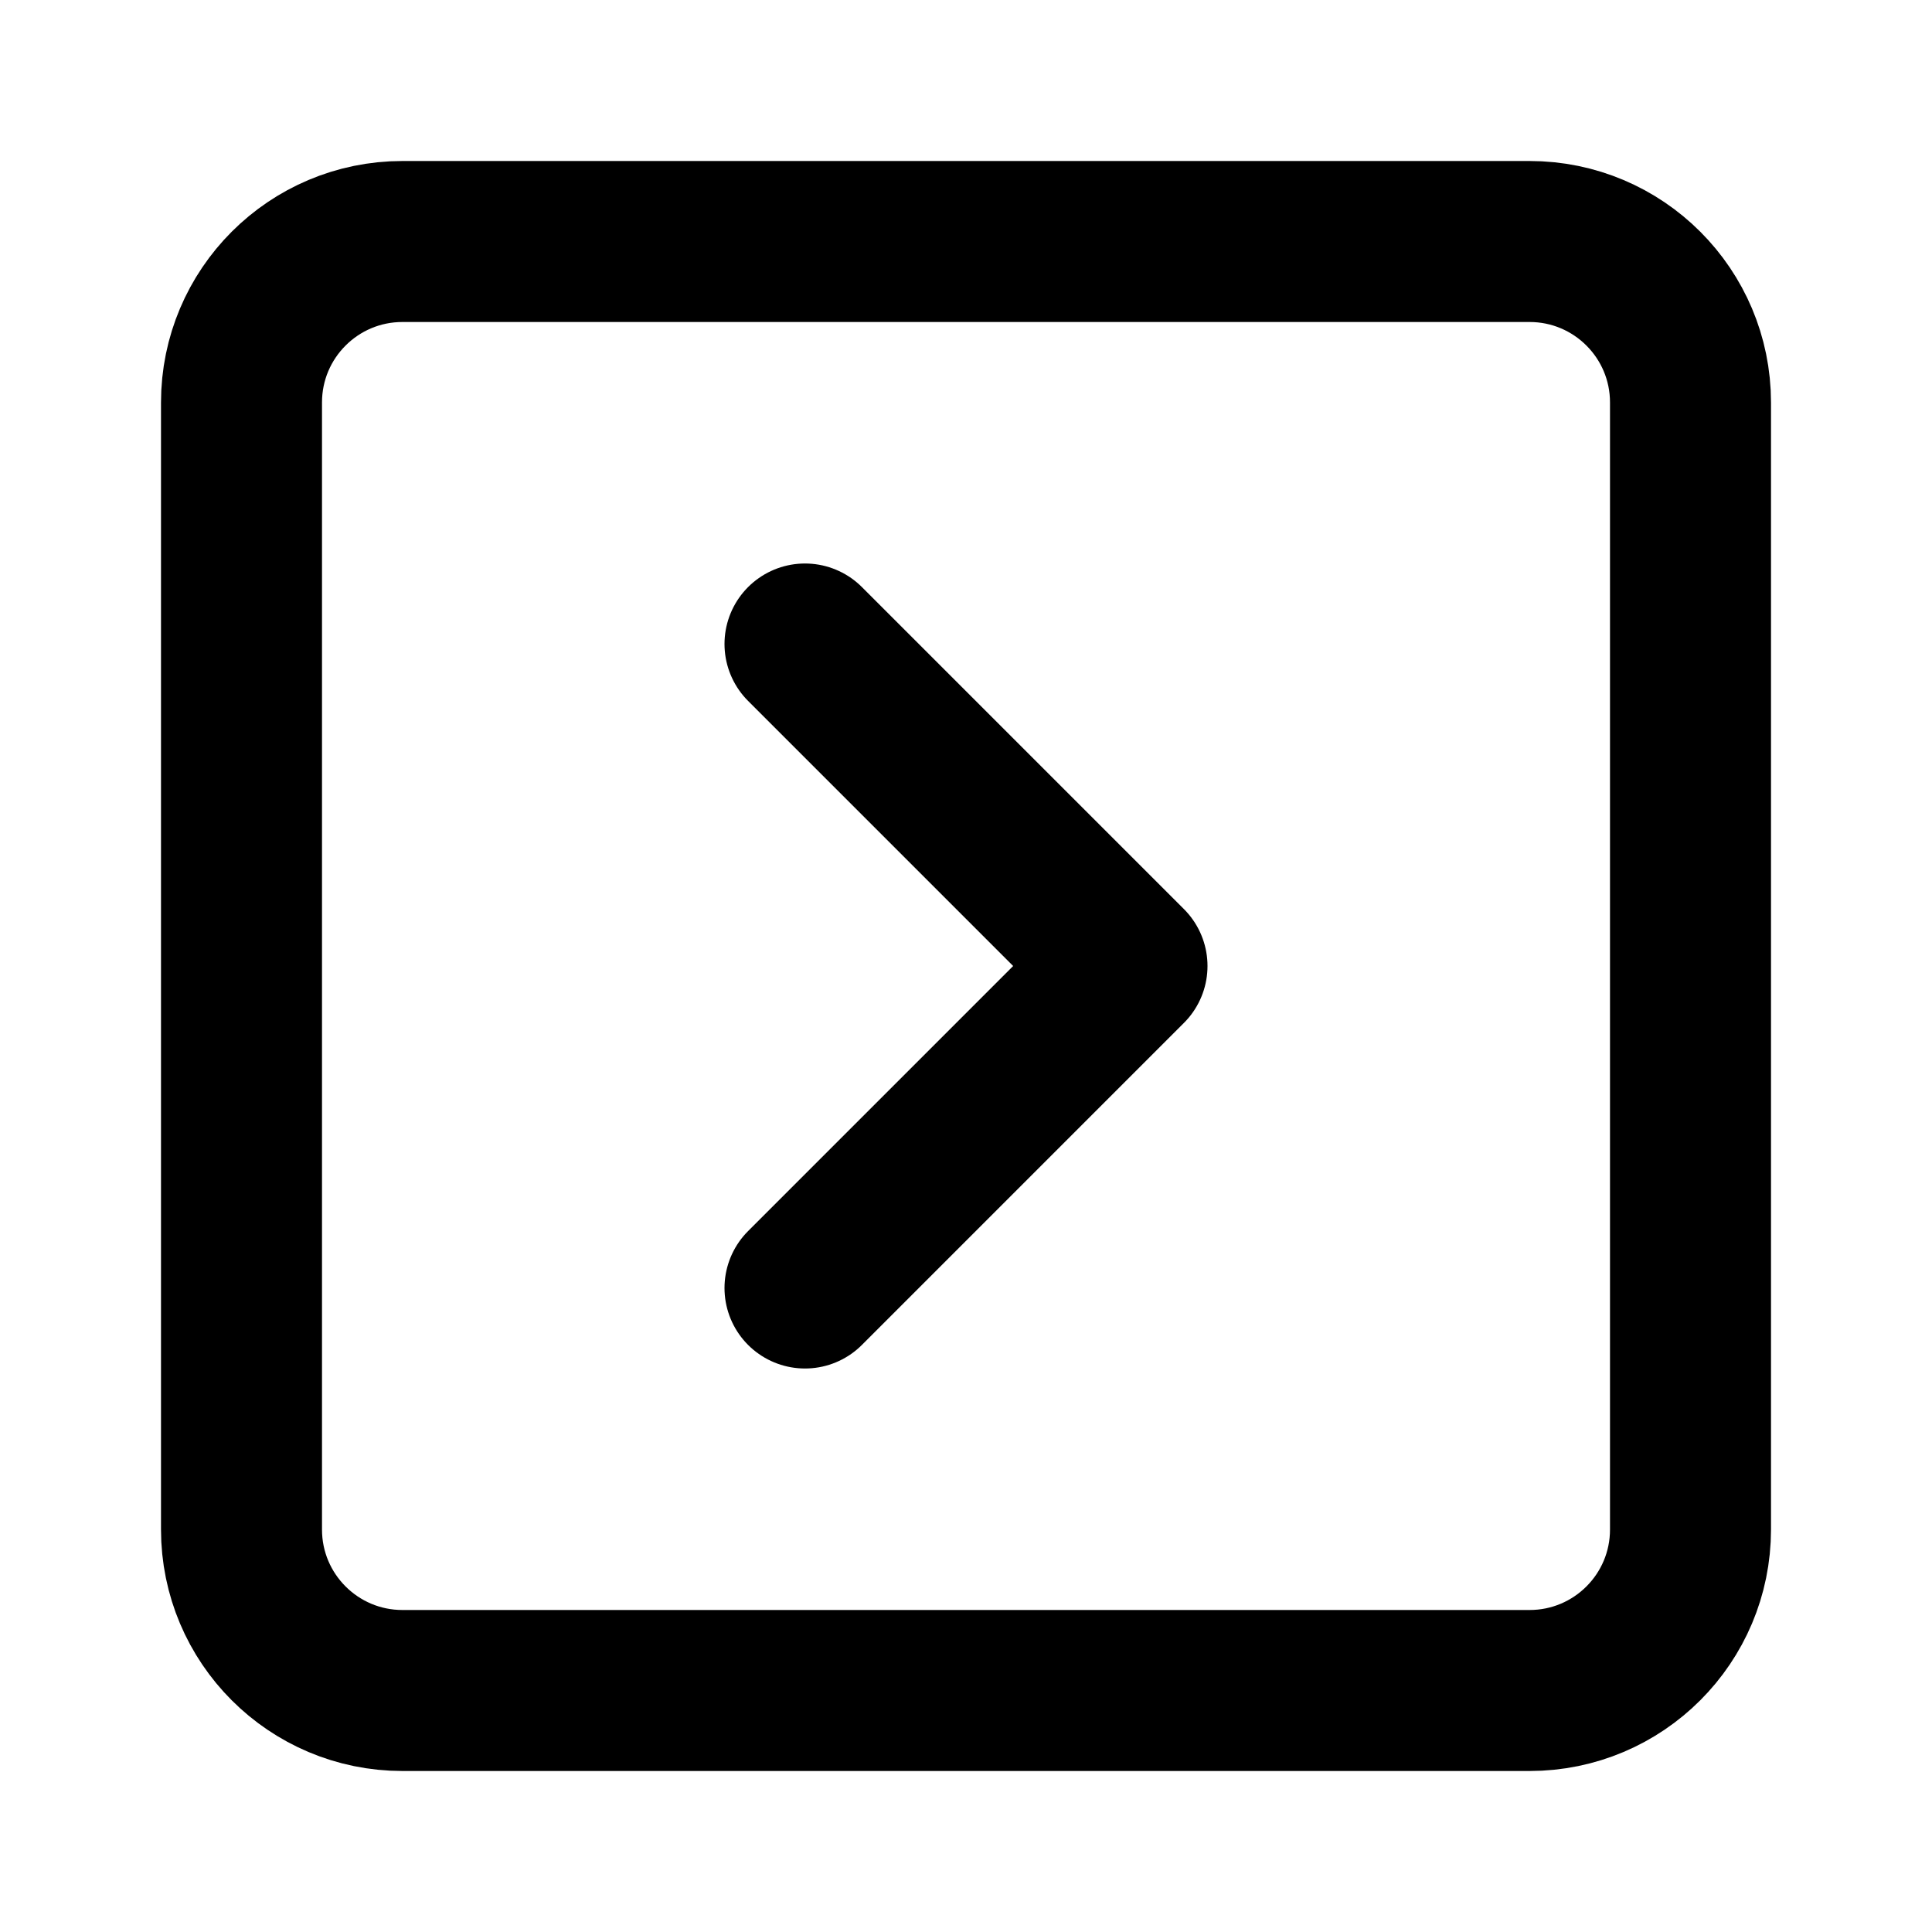
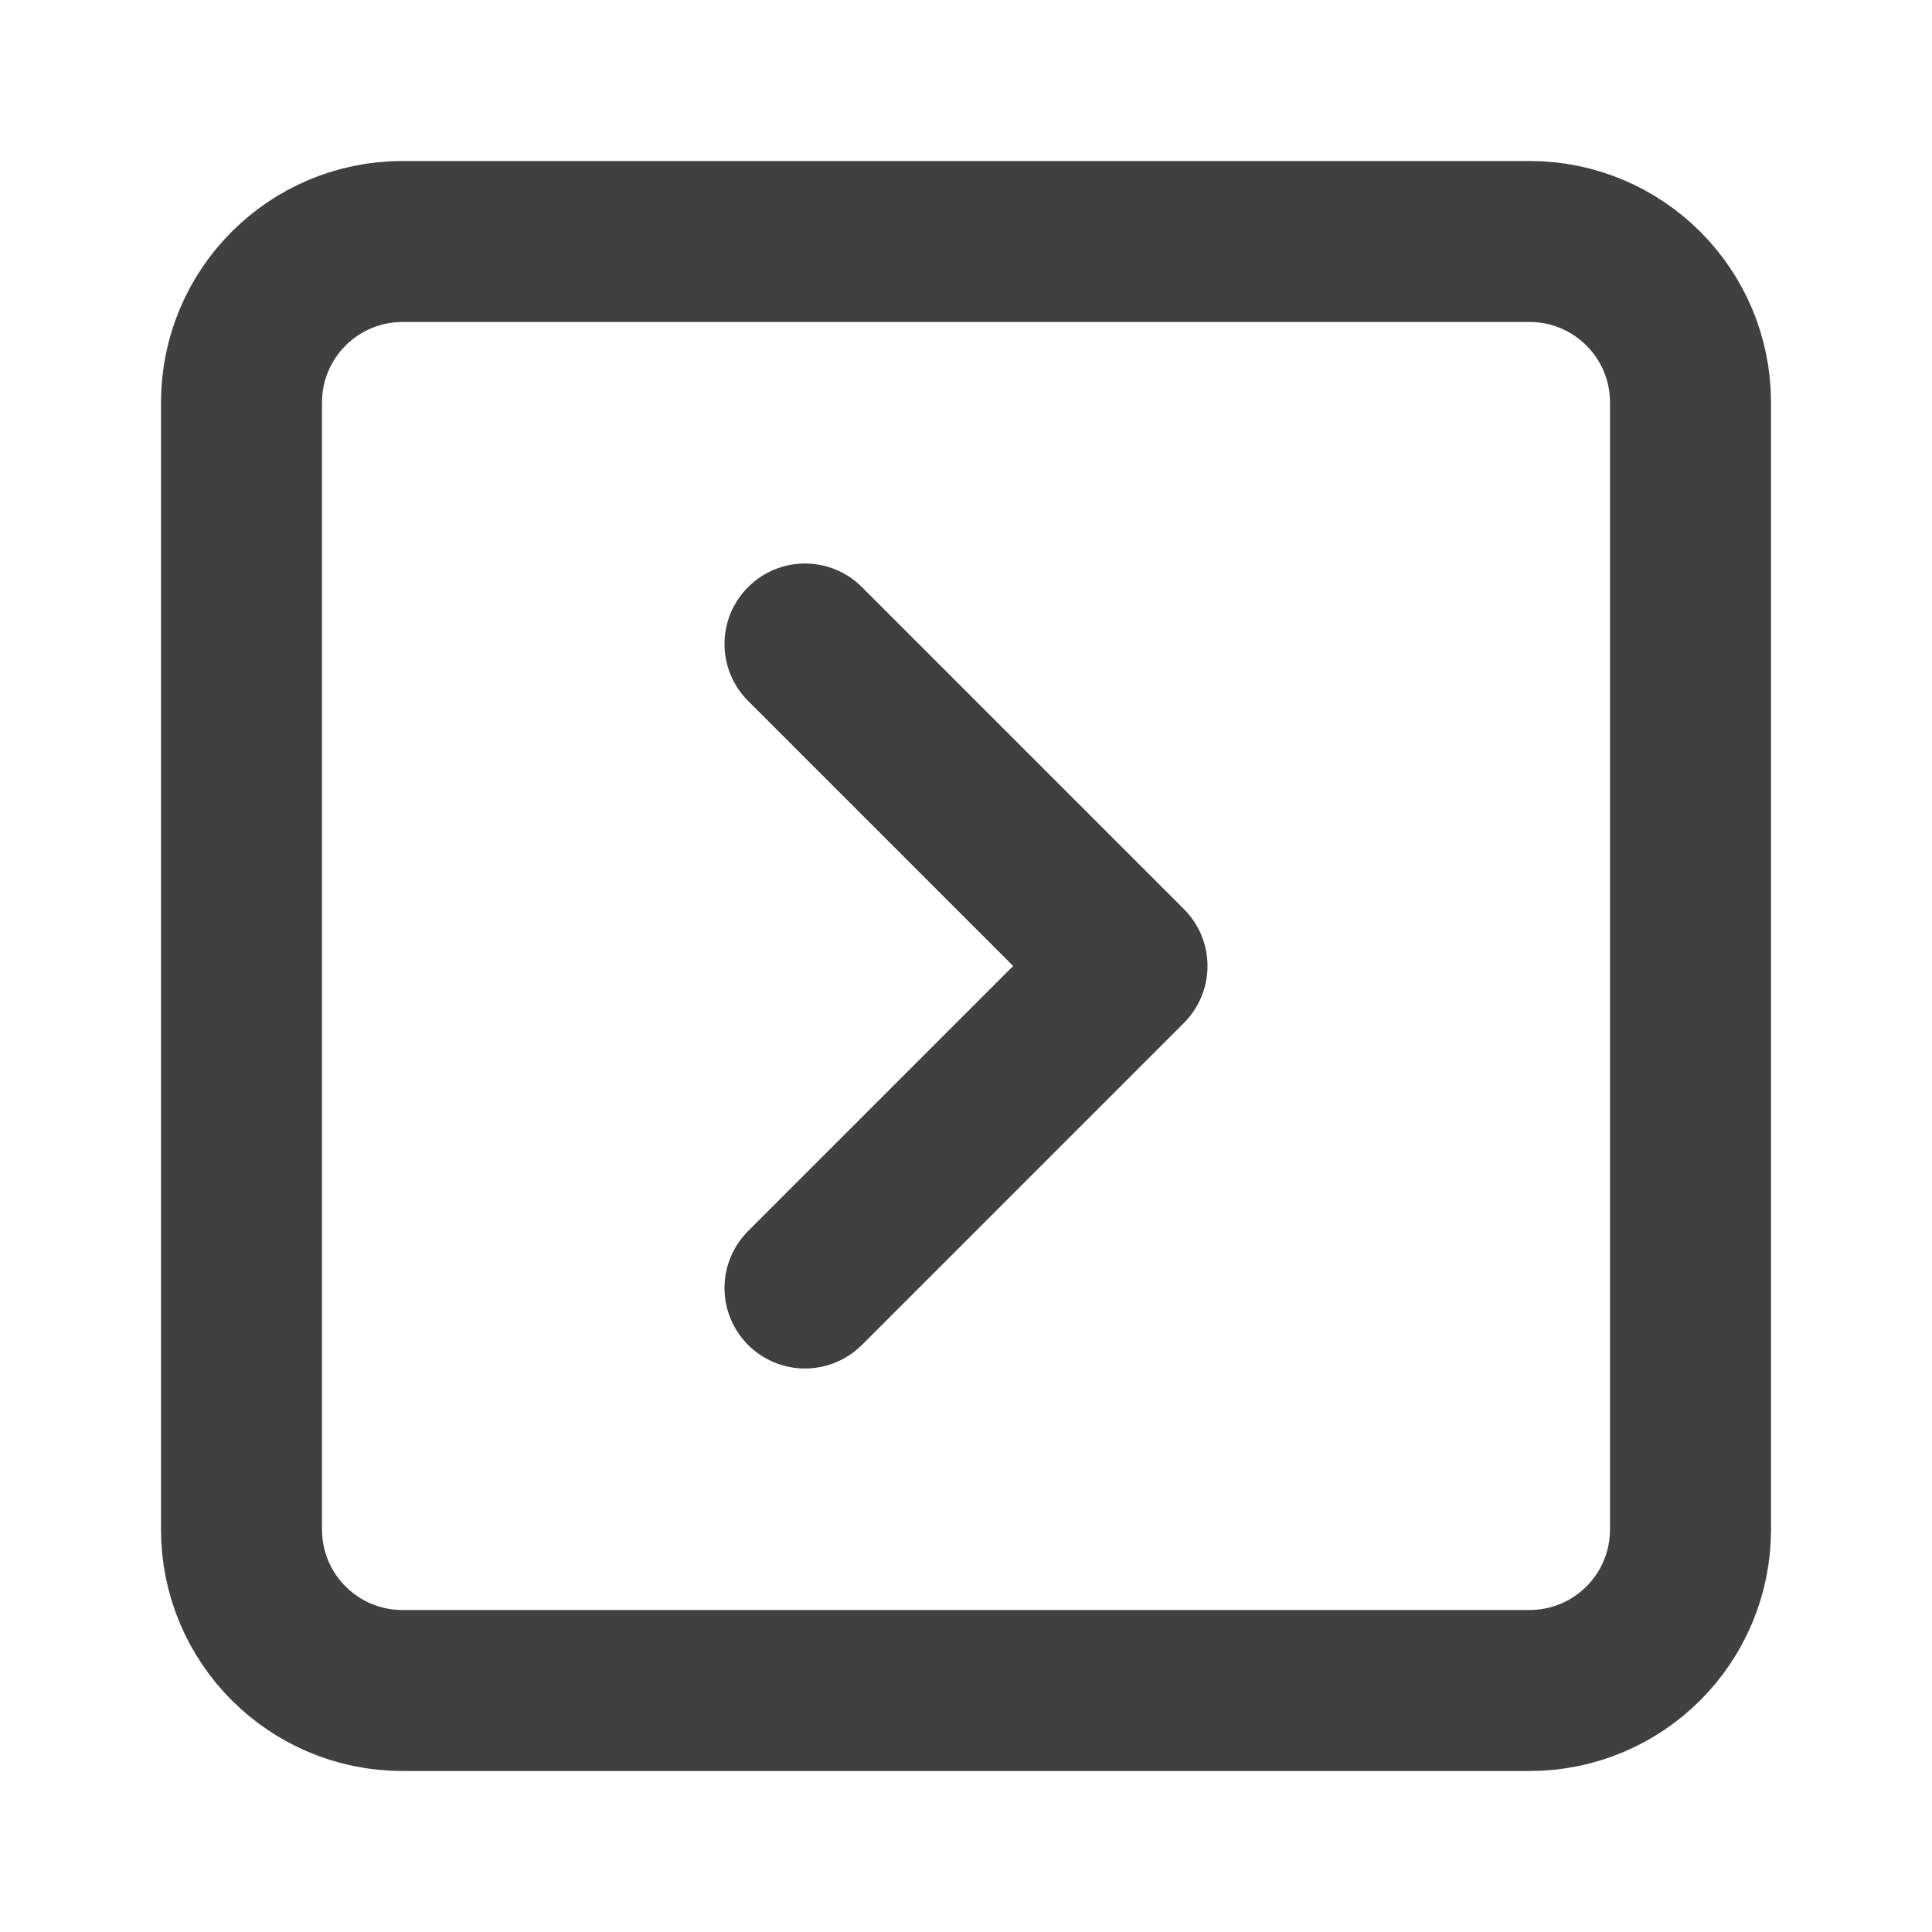
<svg xmlns="http://www.w3.org/2000/svg" width="24" height="24" viewBox="0 0 24 24" fill="none">
-   <path d="M19 3H5C3.895 3 3 3.895 3 5V19C3 20.105 3.895 21 5 21H19C20.105 21 21 20.105 21 19V5C21 3.895 20.105 3 19 3Z" stroke="black" stroke-width="2" stroke-linecap="round" stroke-linejoin="round" />
-   <path d="M10 8L14 12L10 16" stroke="black" stroke-width="2" stroke-linecap="round" stroke-linejoin="round" />
+   <path d="M19 3H5C3.895 3 3 3.895 3 5V19C3 20.105 3.895 21 5 21H19C20.105 21 21 20.105 21 19V5C21 3.895 20.105 3 19 3Z" stroke="#404040" stroke-width="2" stroke-linecap="round" stroke-linejoin="round" />
+   <path d="M10 8L14 12L10 16" stroke="#404040" stroke-width="2" stroke-linecap="round" stroke-linejoin="round" />
</svg>
